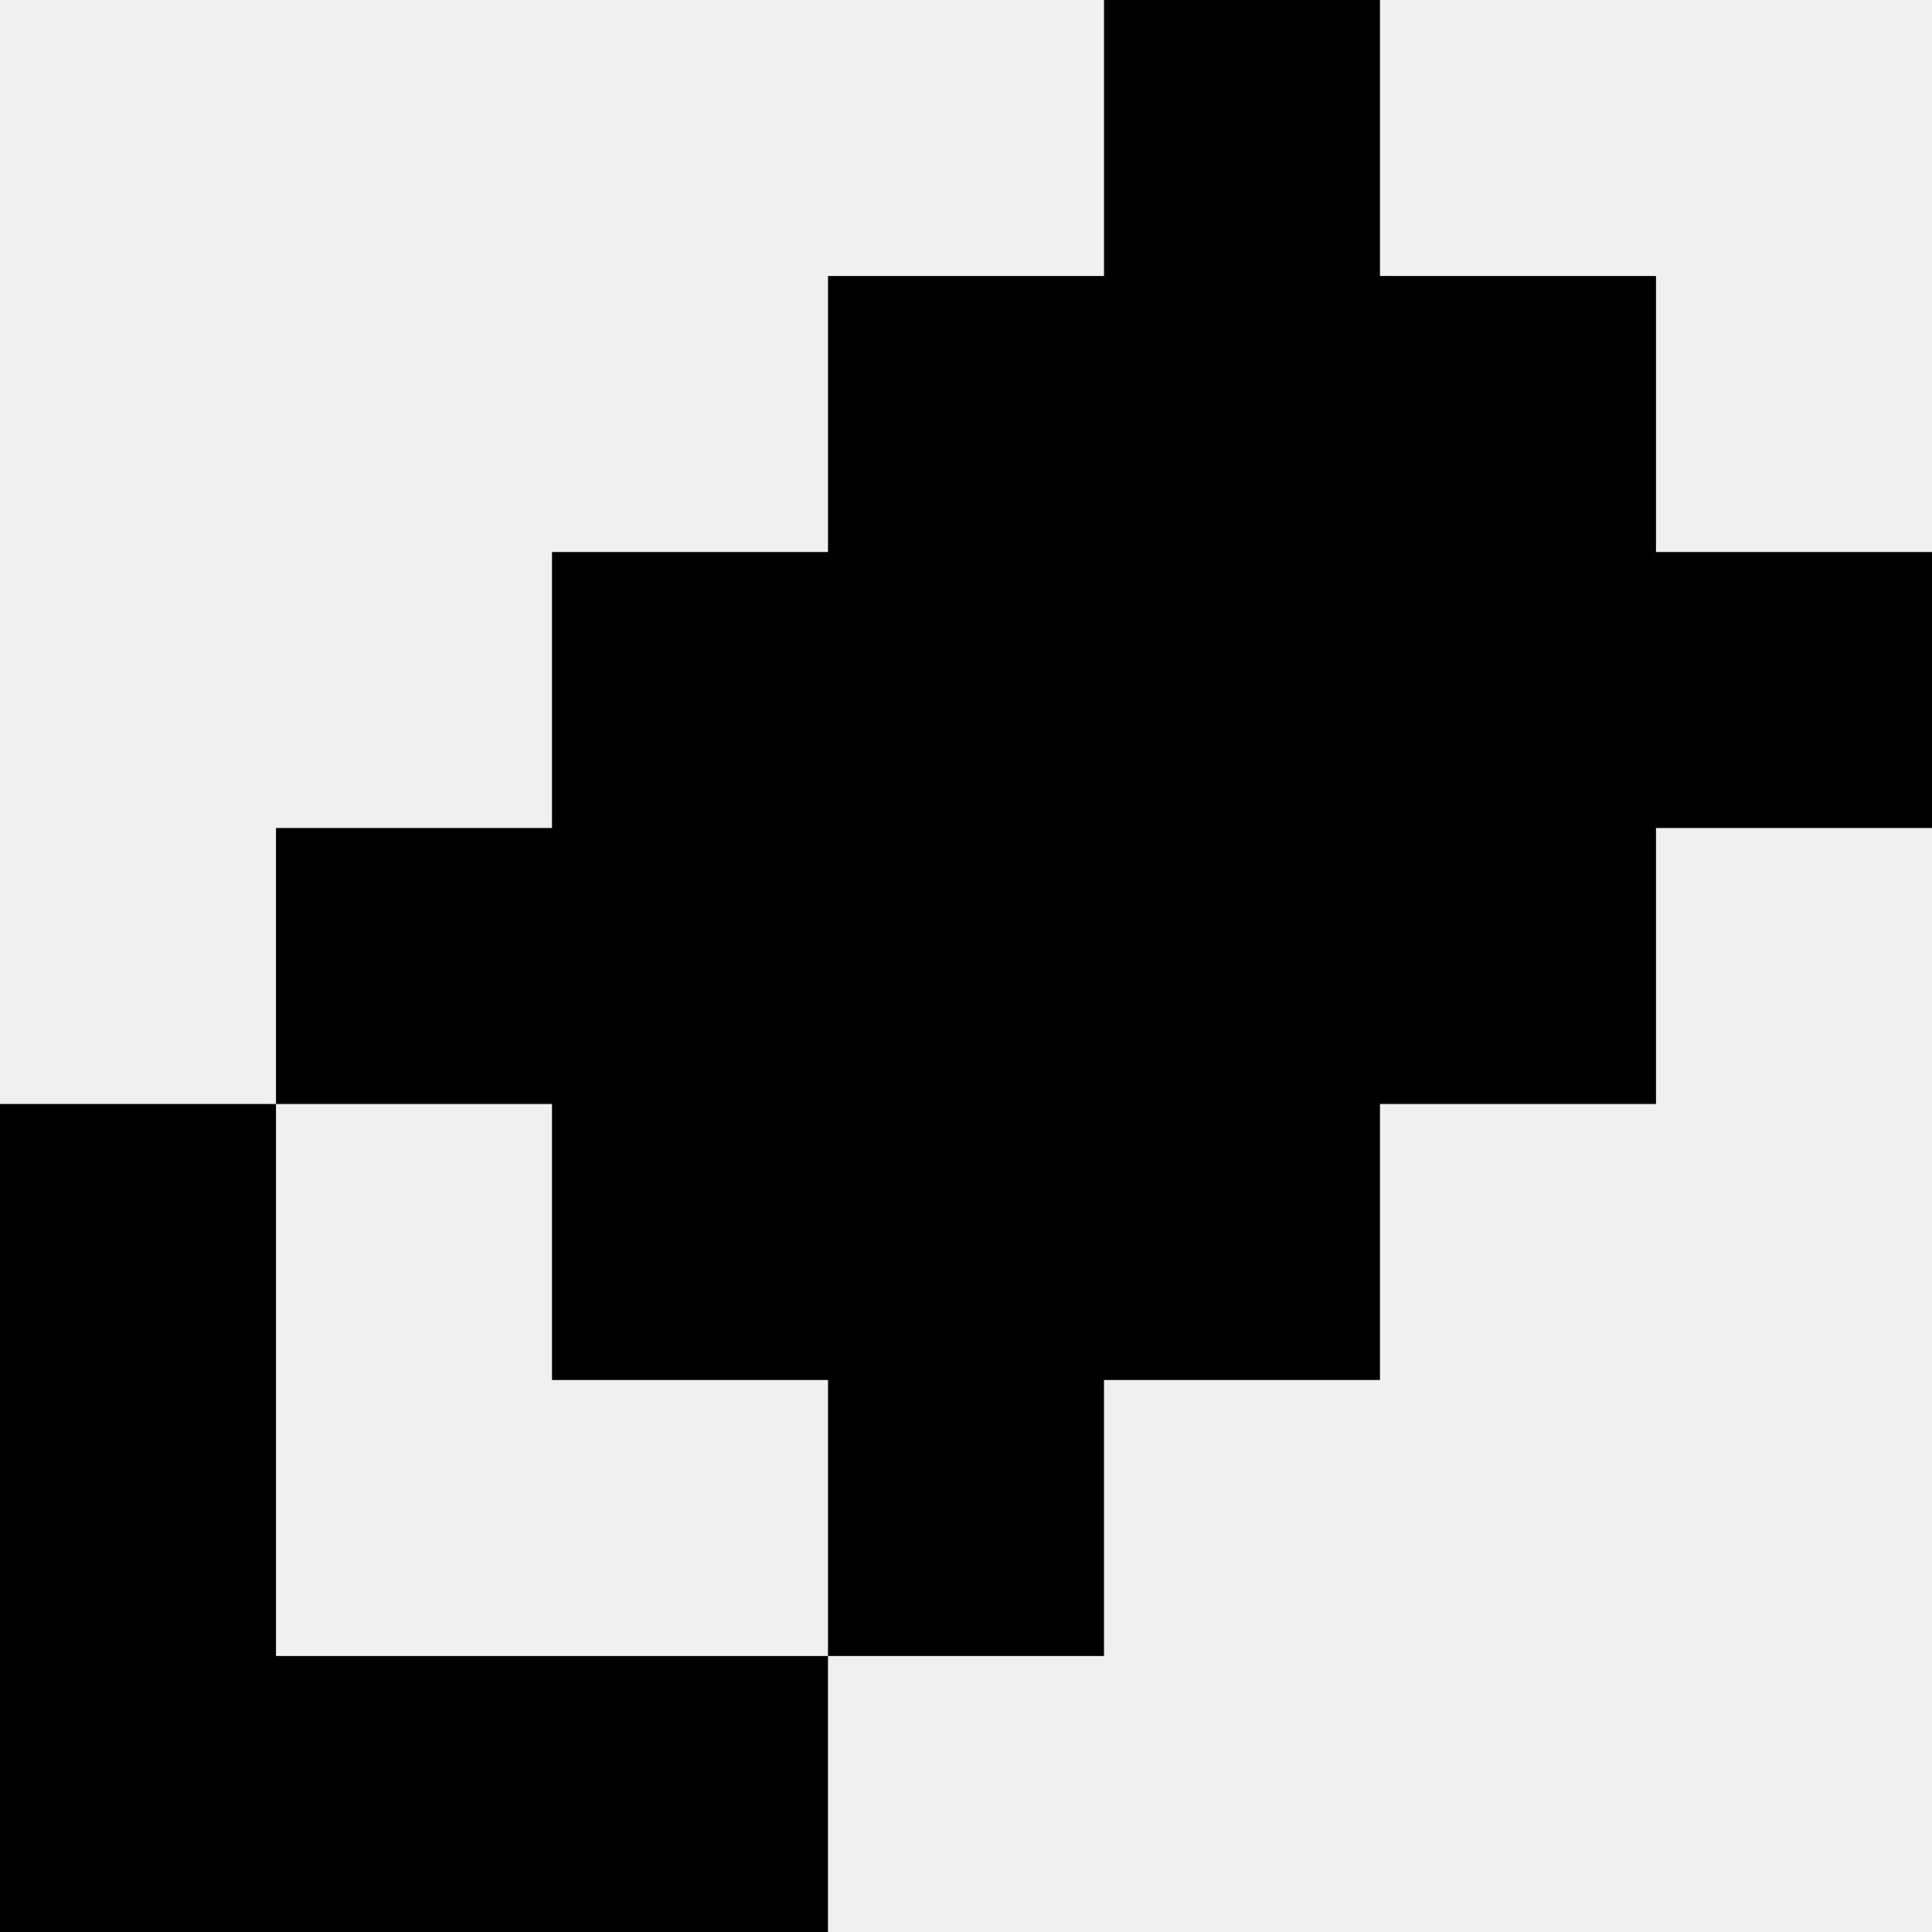
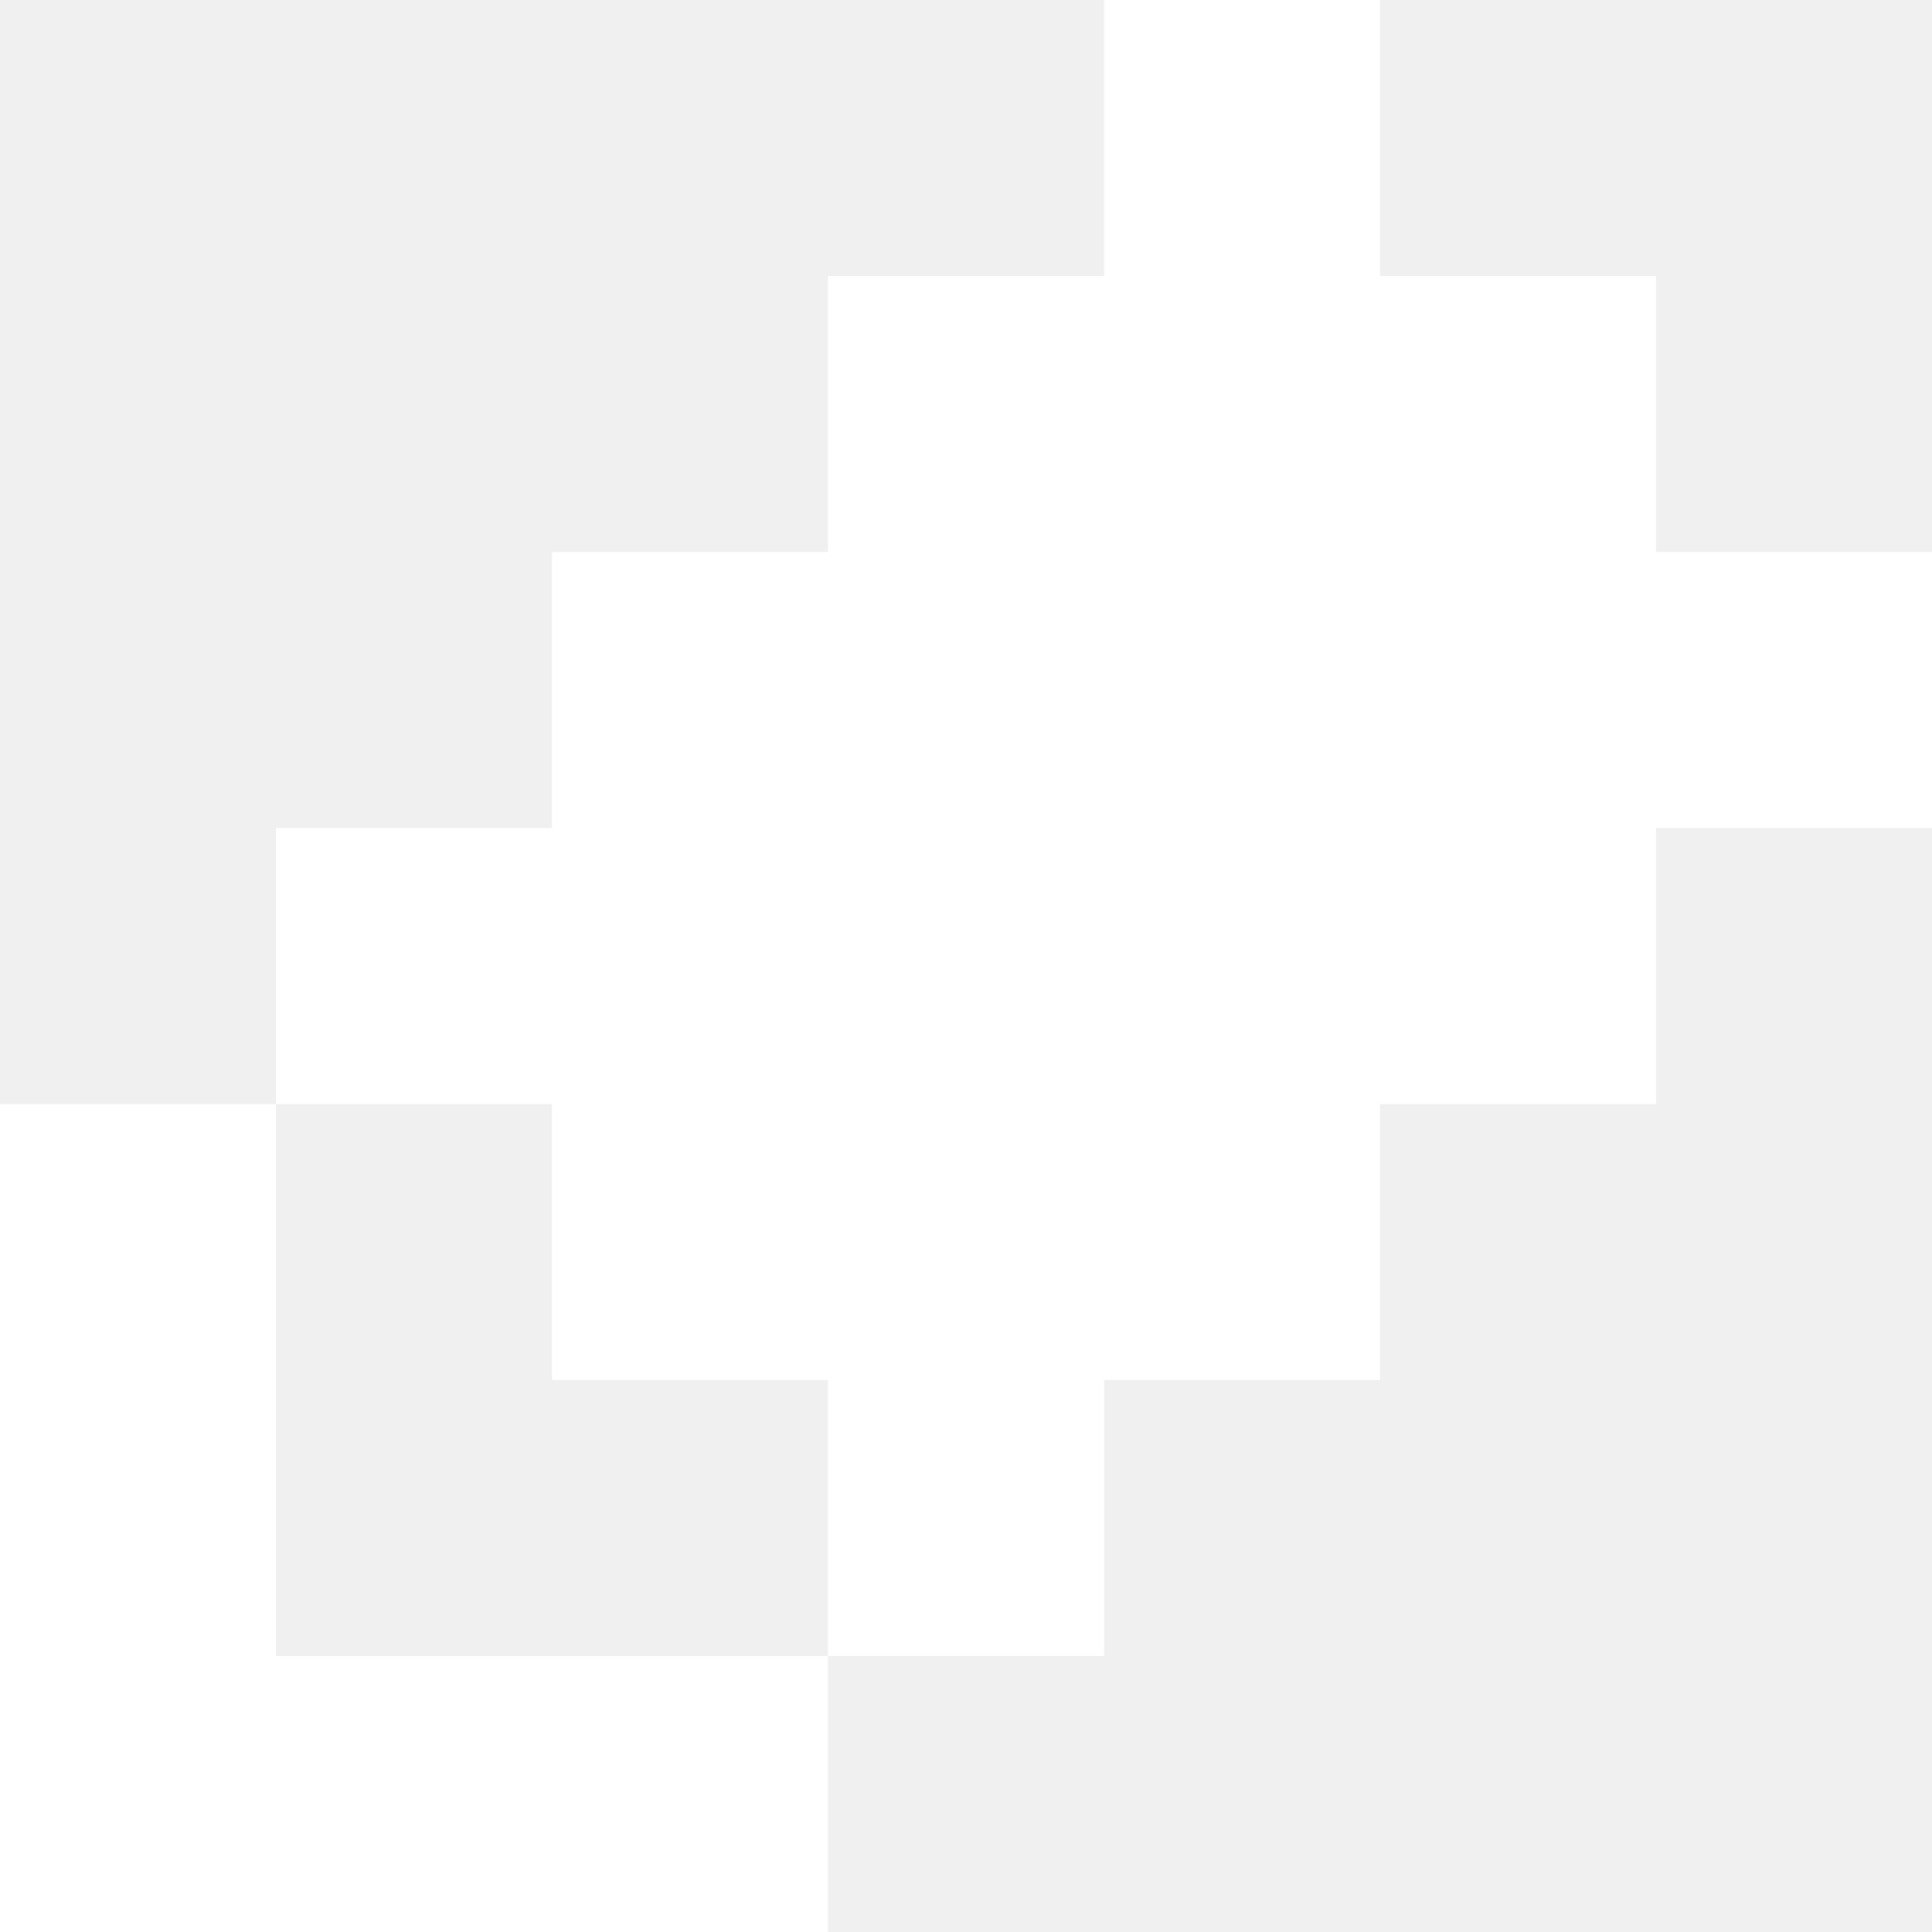
<svg xmlns="http://www.w3.org/2000/svg" width="12" height="12" viewBox="0 0 35 35">
-   <path fill-rule="evenodd" clip-rule="evenodd" d="M20 0H25V5H30V10H35V15H30V20H25V25H20V30H15V25H10V20H5V15H10V10H15V5H20V0ZM5 20V25V30H10H15V35H10H5H0V30V25V20H5Z" fill="black" />
+   <path fill-rule="evenodd" clip-rule="evenodd" d="M20 0H25V5H30V10H35V15H30V20H25V25H20V30H15V25H10V20H5V15H10V10H15V5H20V0ZM5 20V25V30H10H15V35H10H5H0V30V25V20H5Z" fill="white" />
</svg>
